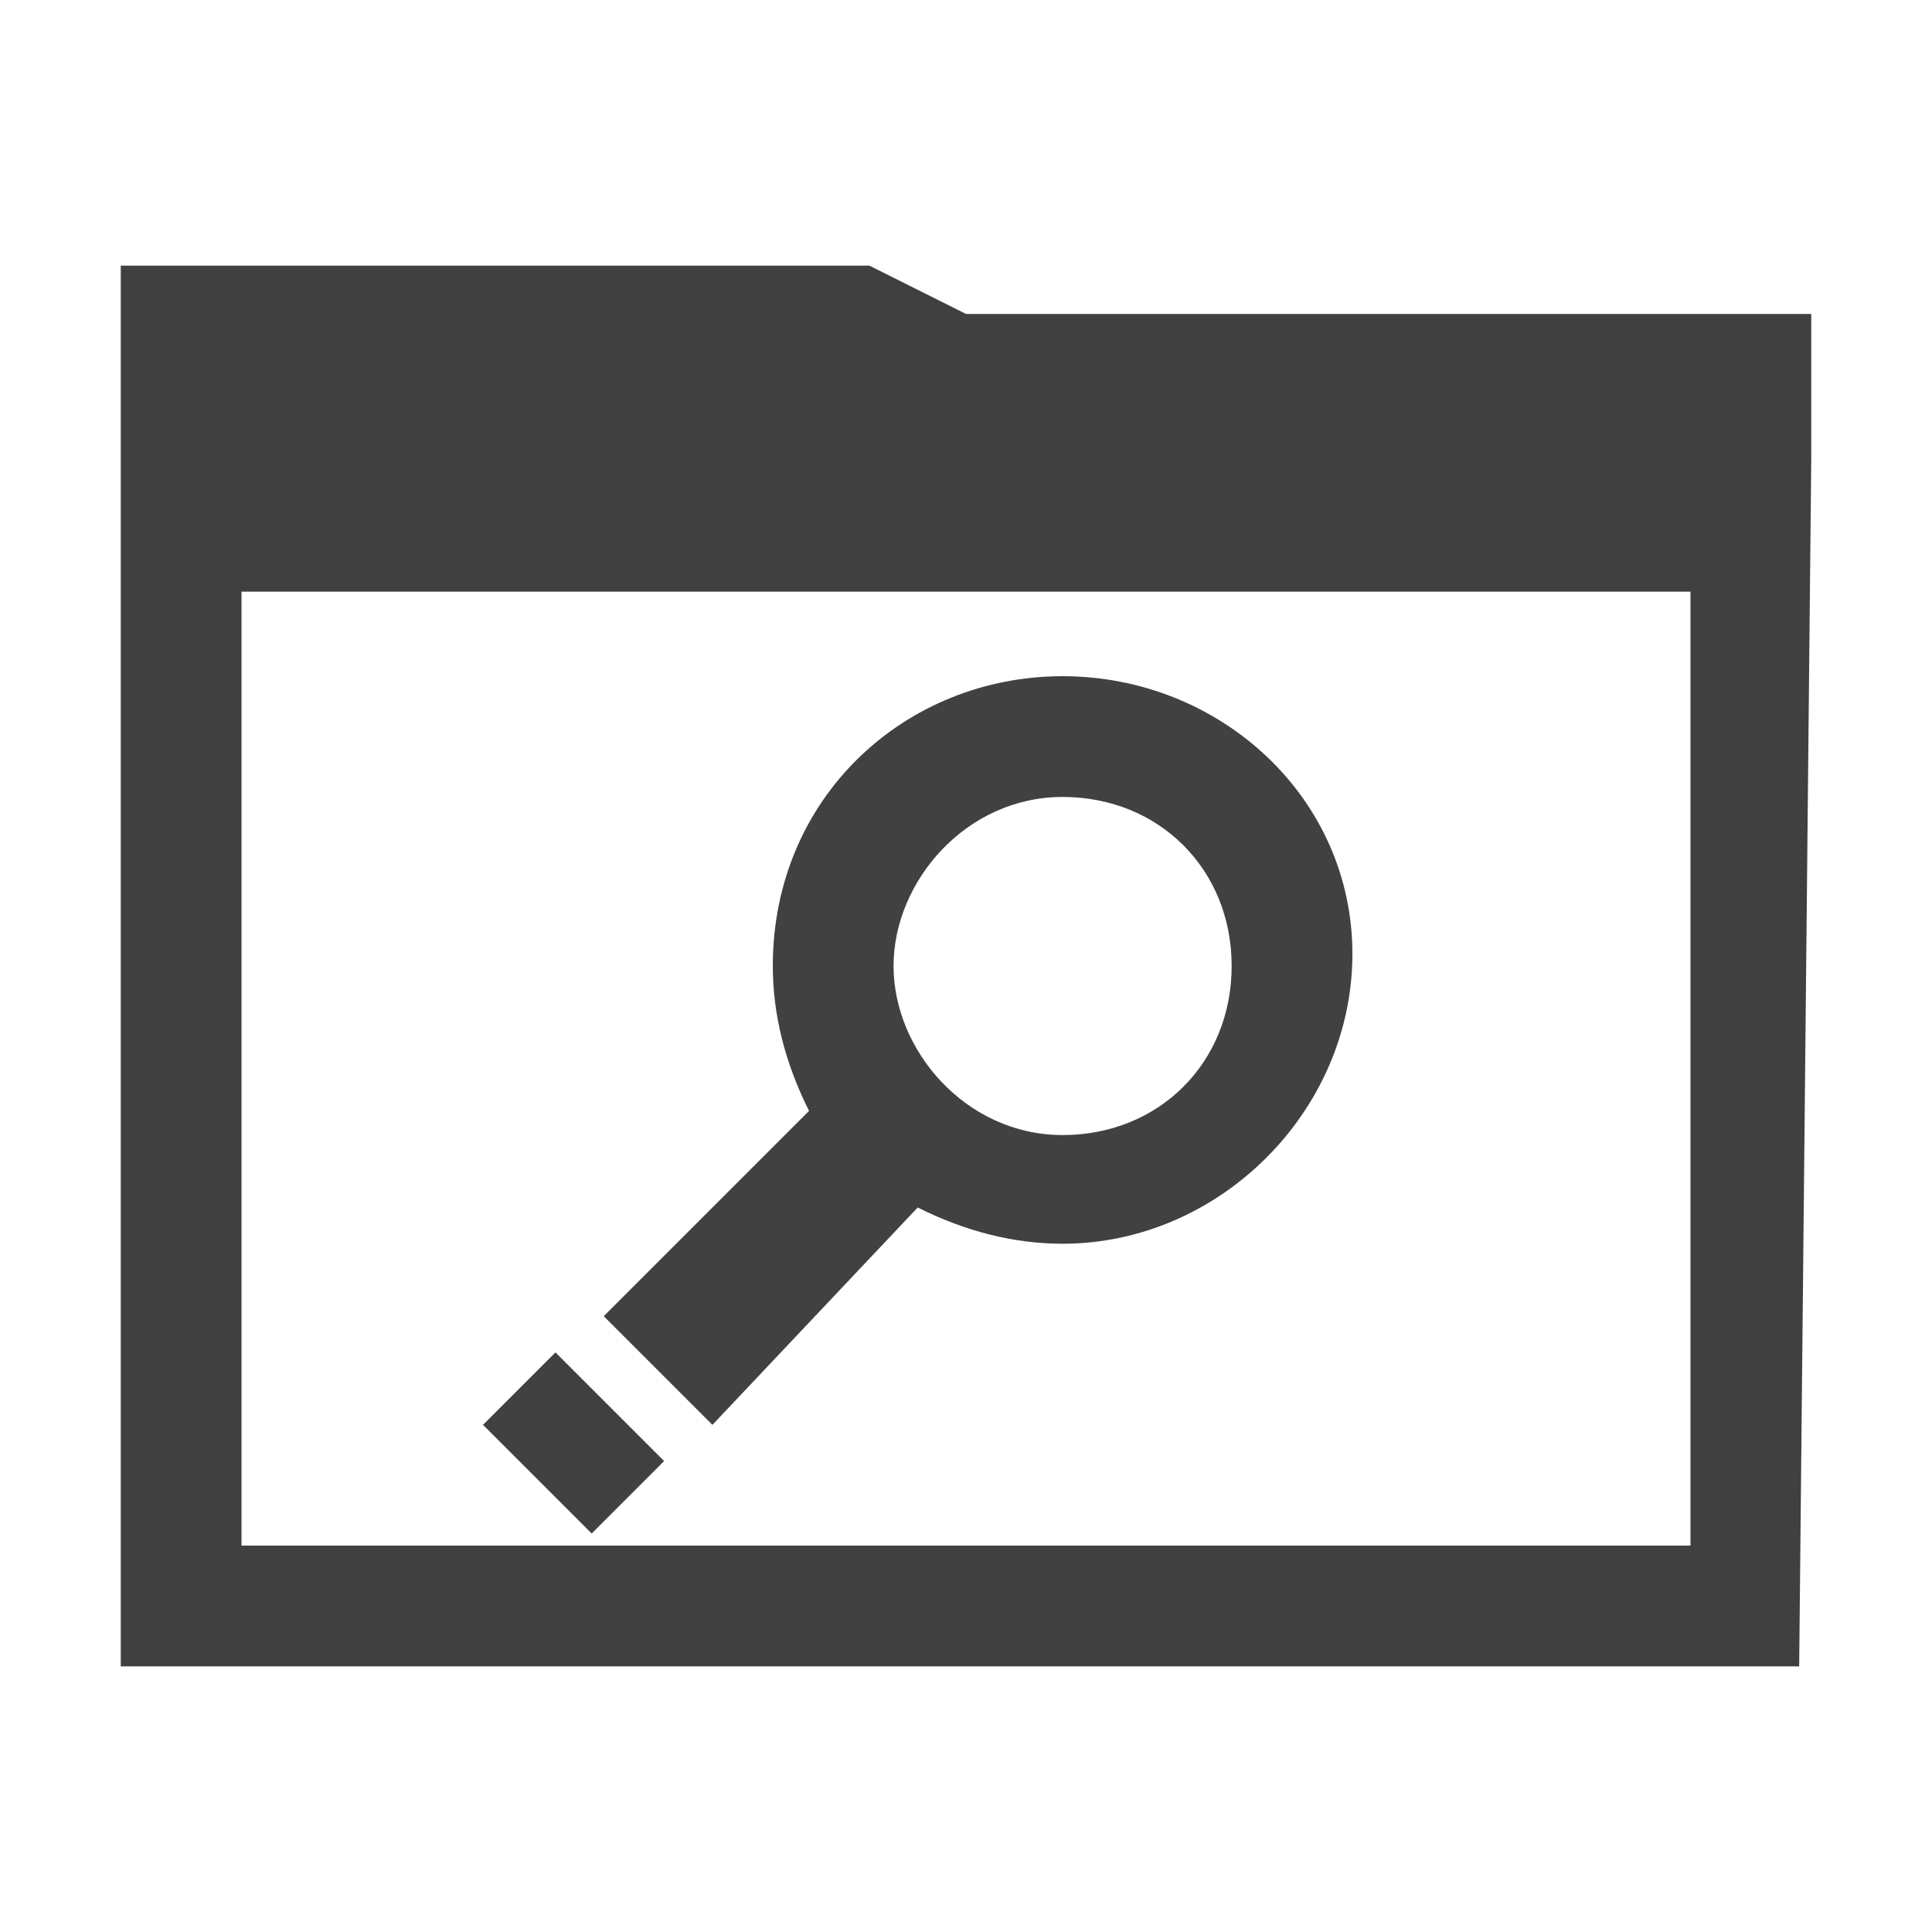
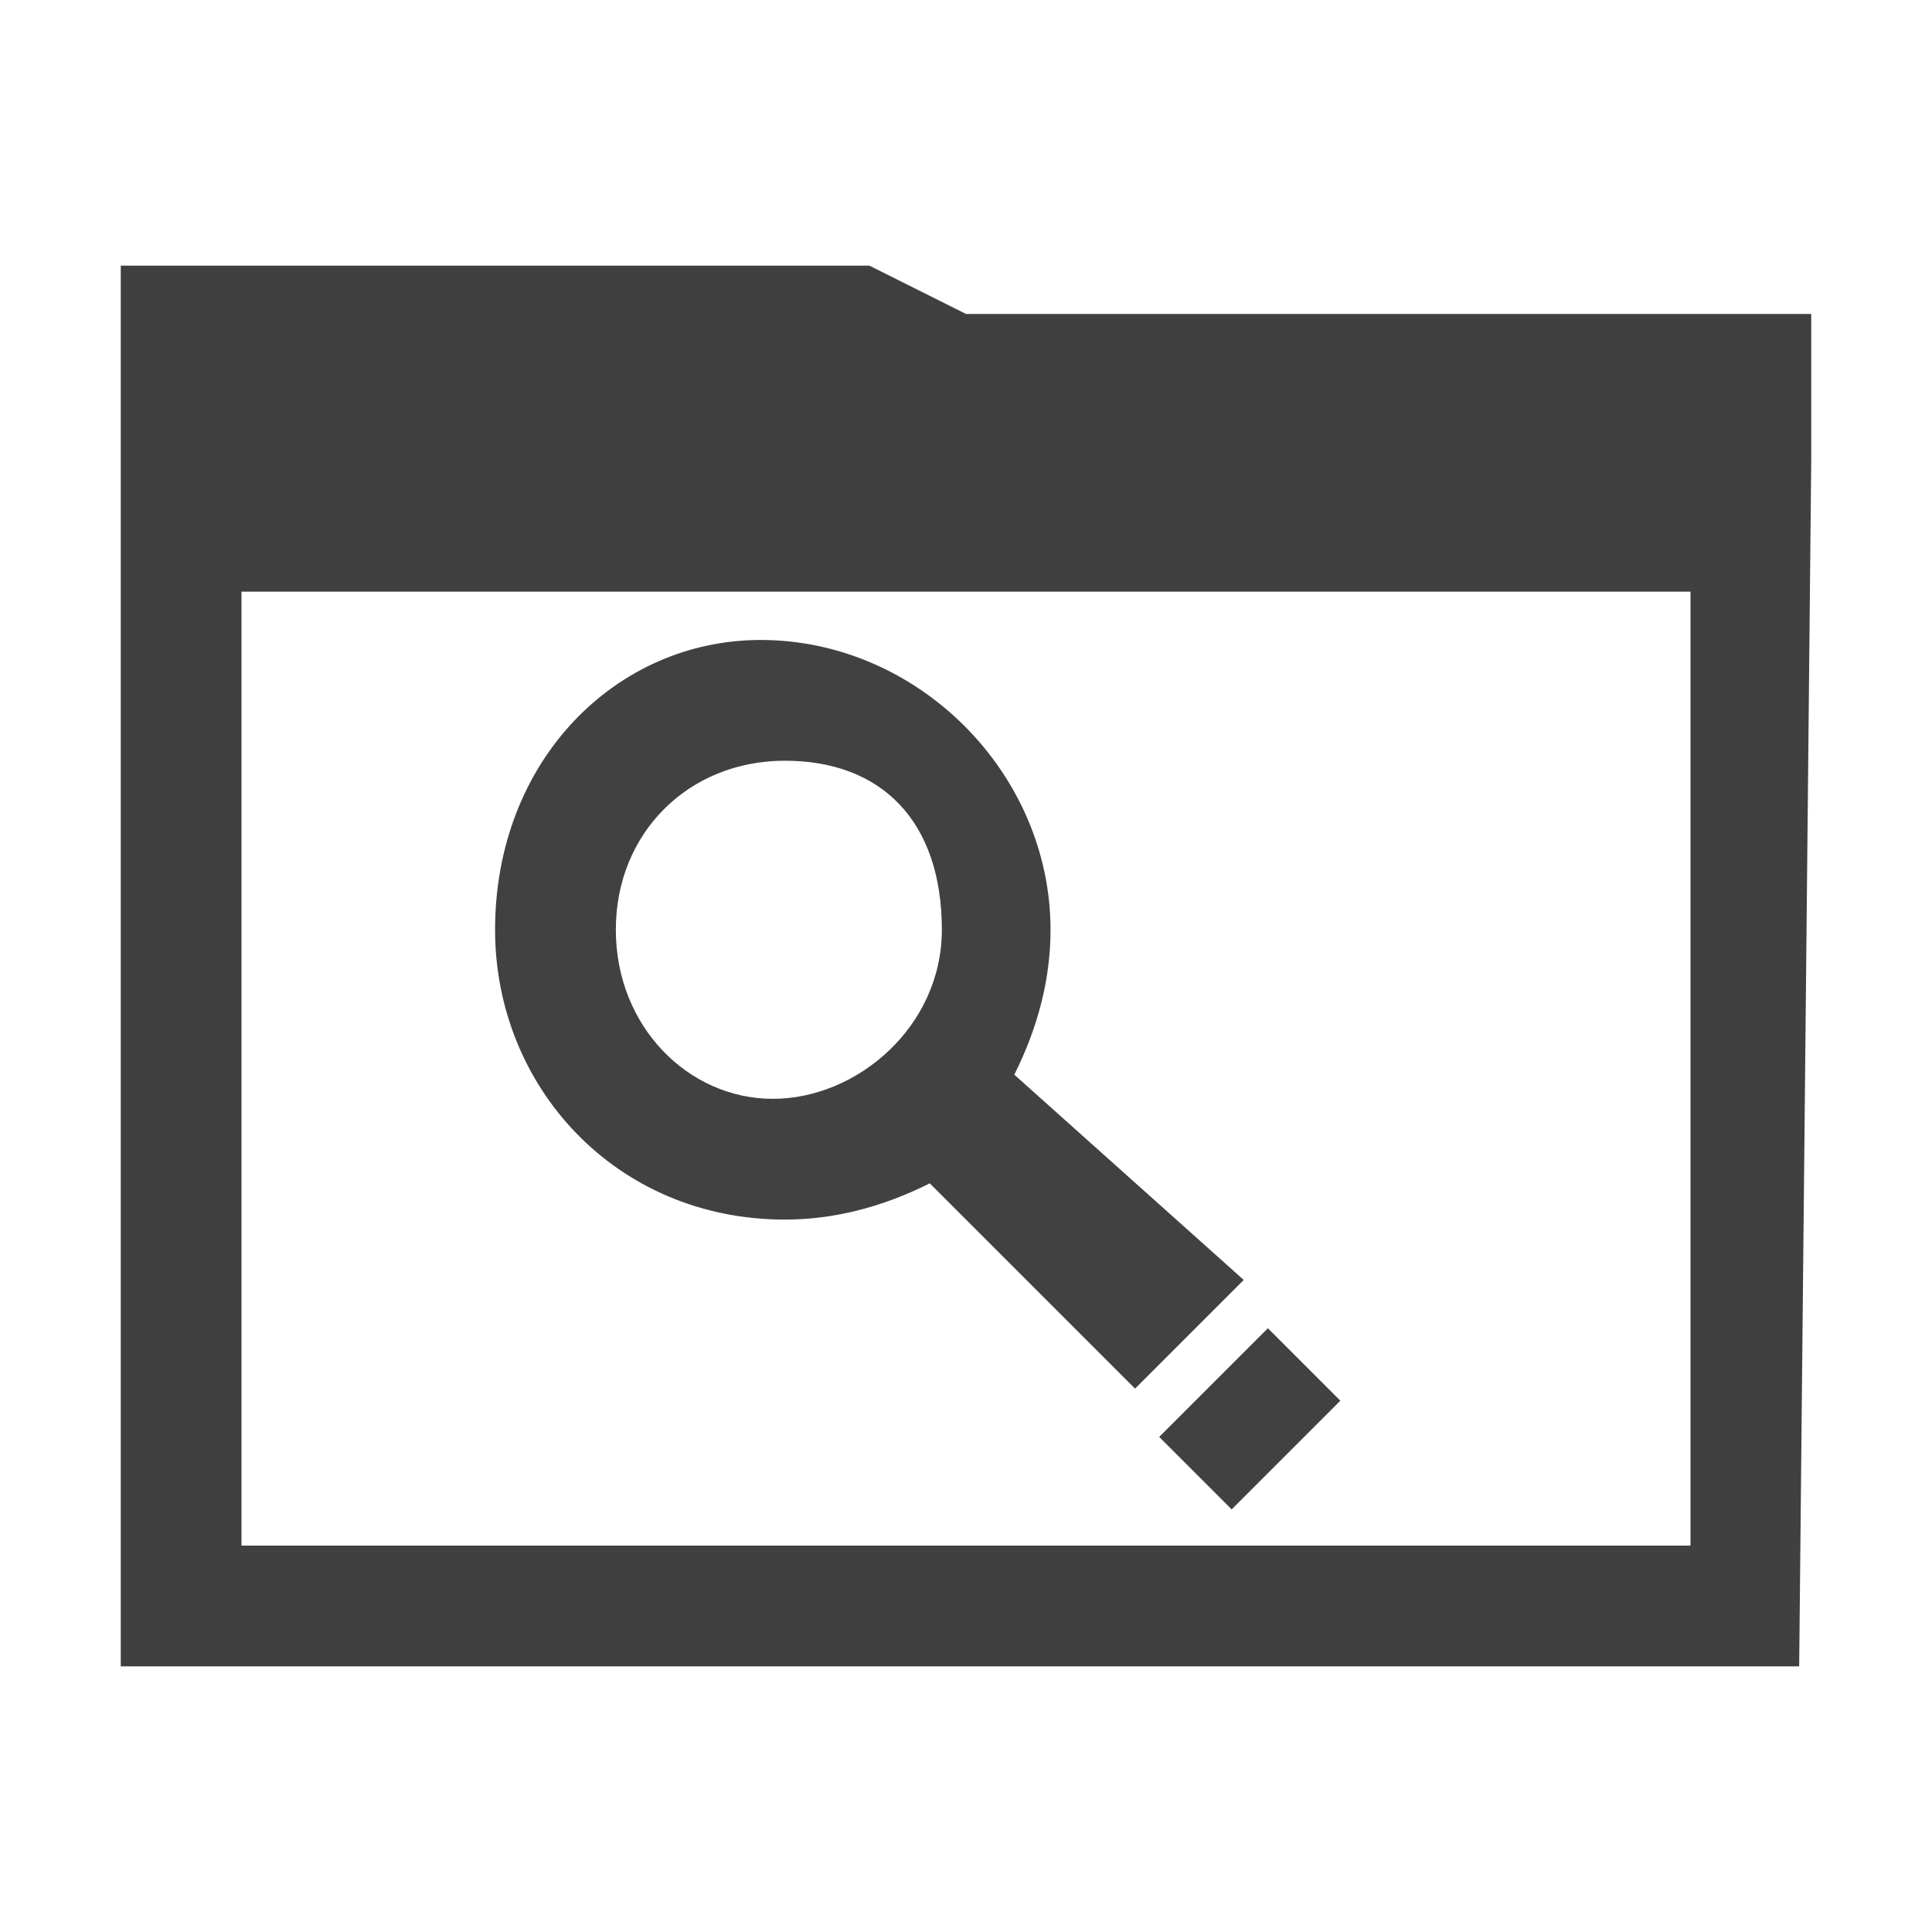
<svg xmlns="http://www.w3.org/2000/svg" version="1.1" id="Layer_1" x="0px" y="0px" viewBox="0 0 16 16" style="enable-background:new 0 0 16 16;" xml:space="preserve">
  <style type="text/css">
	.st0{fill:#404040;}
	.st1{fill:#414141;}
</style>
-   <path class="st0" d="M15,3.8V2.6H8L7.2,2.2H1v2.7h0l0,8.9l13.9,0L15,3.8L15,3.8z M2,12.8l0-7.9H14l0,7.9L2,12.8z" />
-   <path class="st1" d="M8.8,5.6C7.5,5.6,6.4,6.6,6.4,8c0,0.4,0.1,0.8,0.3,1.2l-1.7,1.7l0.9,0.9L7.6,10c0.4,0.2,0.8,0.3,1.2,0.3  c1.3,0,2.4-1.1,2.4-2.4C11.2,6.6,10.1,5.6,8.8,5.6z M8.8,9.4C8,9.4,7.4,8.7,7.4,8S8,6.6,8.8,6.6c0.8,0,1.4,0.6,1.4,1.4  S9.6,9.4,8.8,9.4z M4.6,11.2l0.9,0.9l-0.6,0.6L4,11.8L4.6,11.2z" />
+   <path class="st0" d="M15,3.8V2.6H8L7.2,2.2H1v2.7l0,0v8.9h13.9L15,3.8L15,3.8z M2,12.8V4.9h12v7.9H2z" />
+   <path class="st1" d="M4.1,7.7c0,1.3,1,2.4,2.4,2.4c0.4,0,0.8-0.1,1.2-0.3l1.7,1.7l0.9-0.9L8.4,8.9c0.2-0.4,0.3-0.8,0.3-1.2  c0-1.3-1.1-2.4-2.4-2.4C5.1,5.3,4.1,6.3,4.1,7.7z M7.8,7.7c0,0.8-0.7,1.4-1.4,1.4S5.1,8.5,5.1,7.7s0.6-1.4,1.4-1.4S7.8,6.8,7.8,7.7z   M9.6,11.9l0.9-0.9l0.6,0.6l-0.9,0.9L9.6,11.9z" />
</svg>
